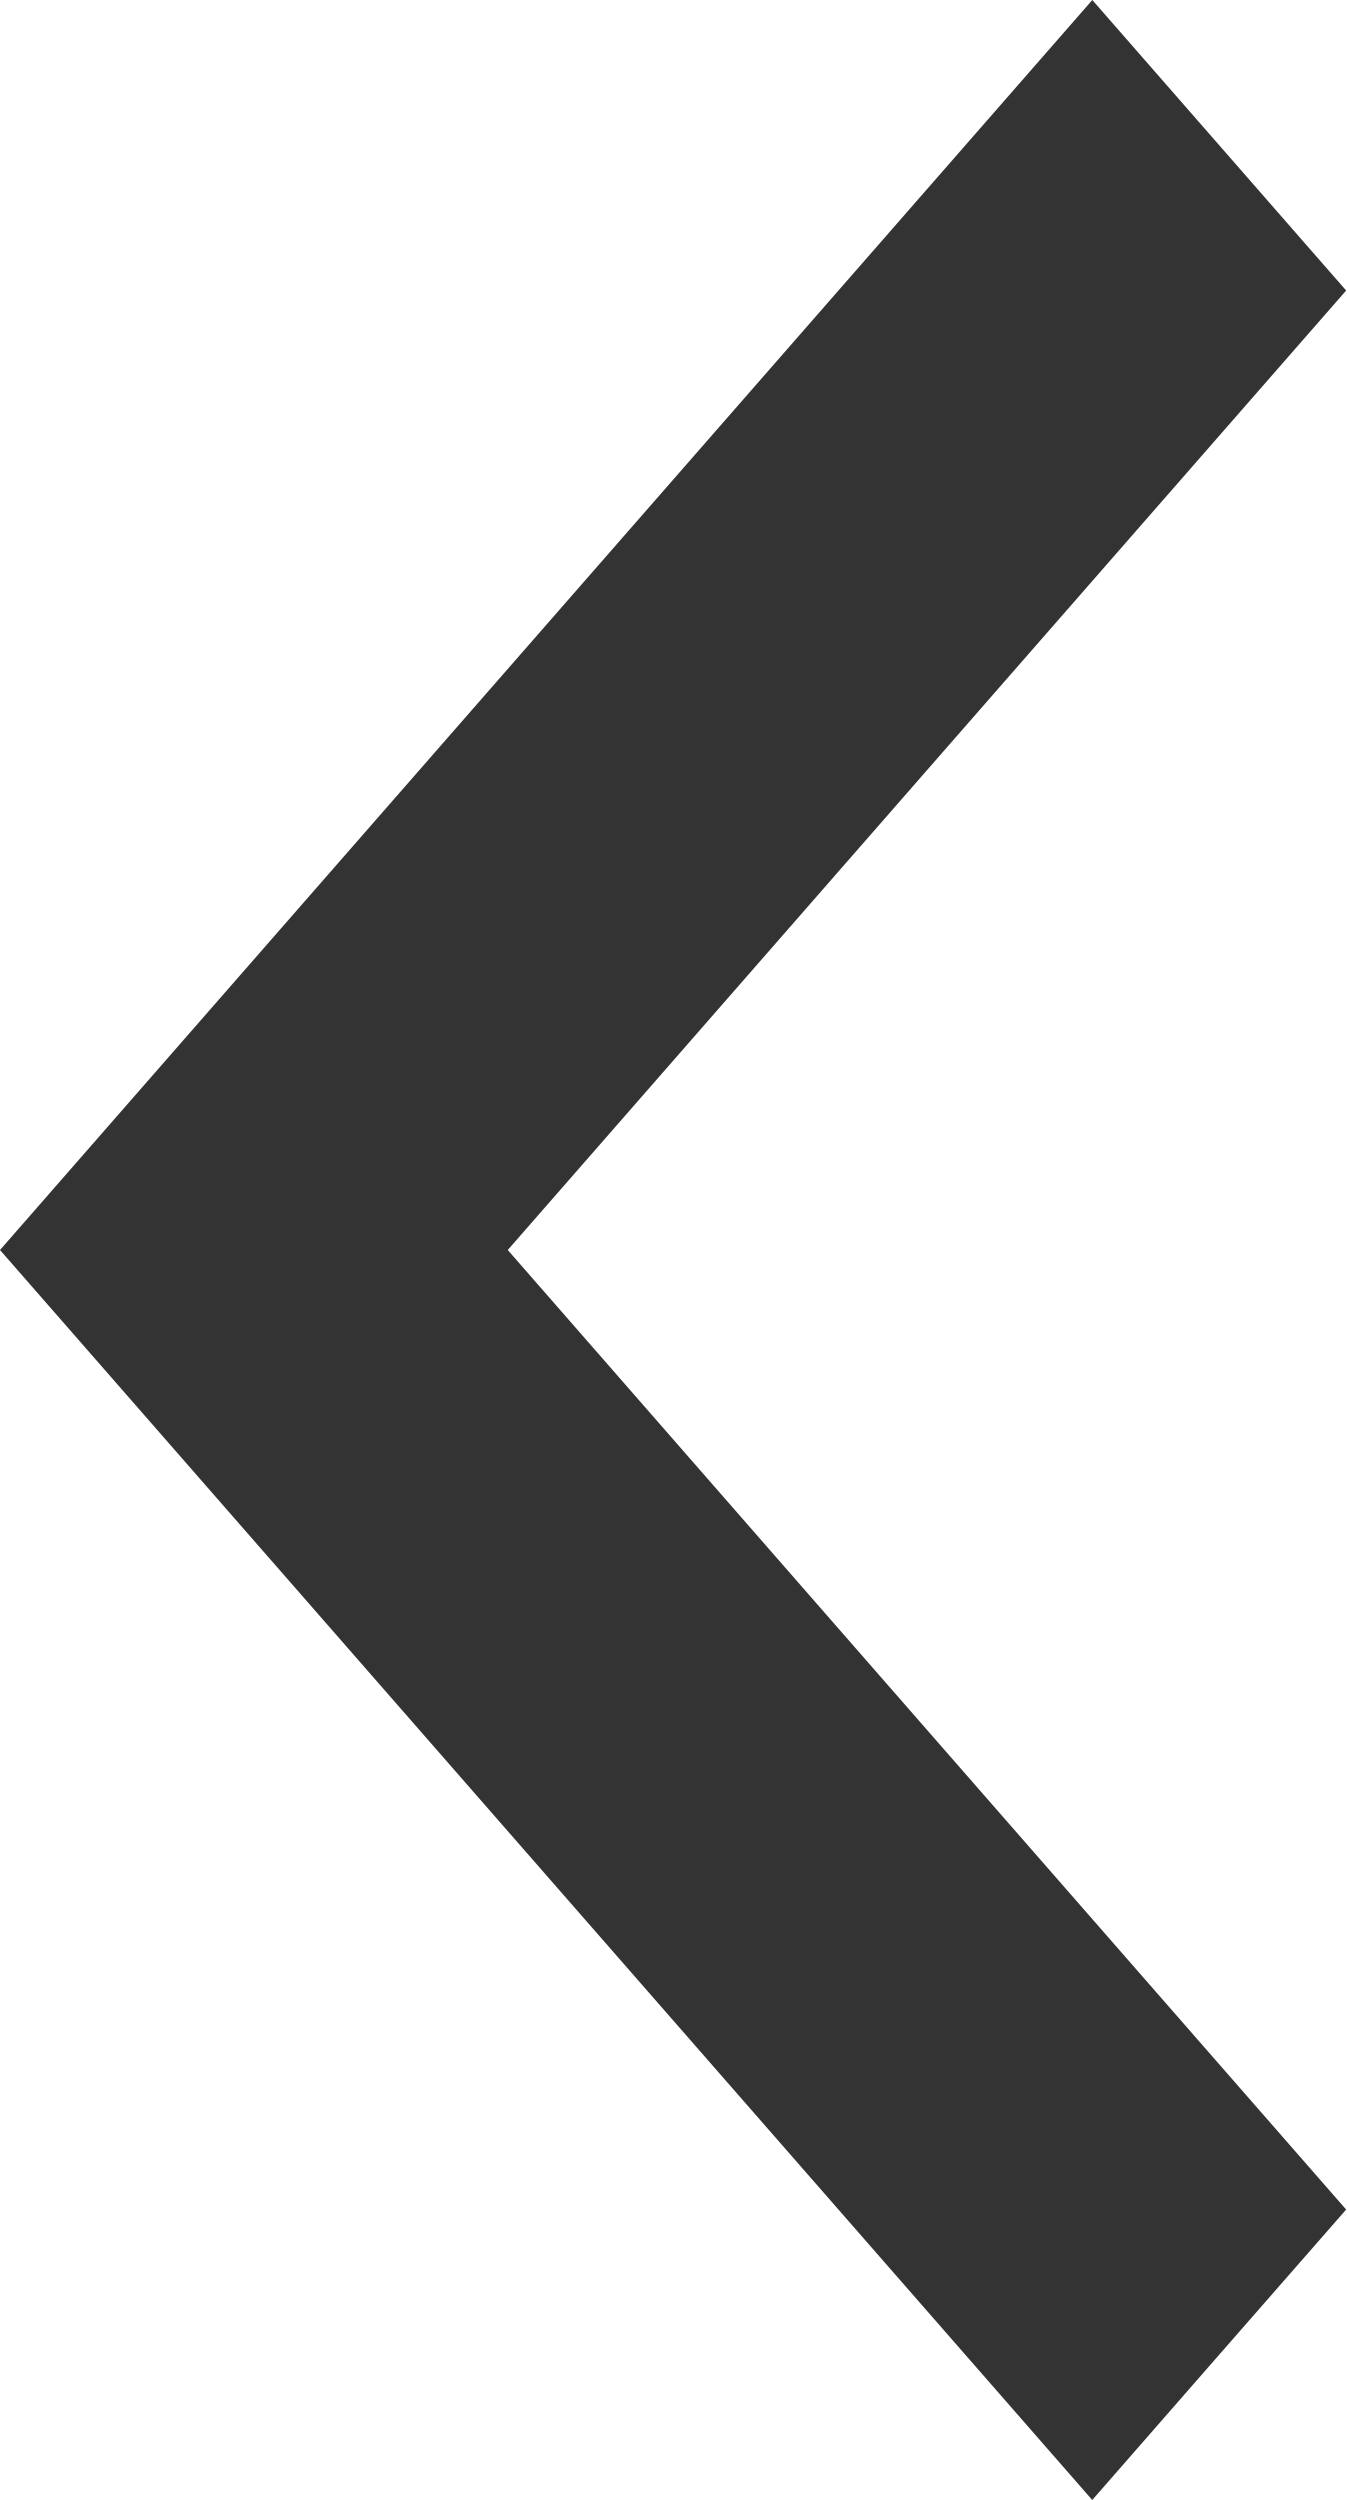
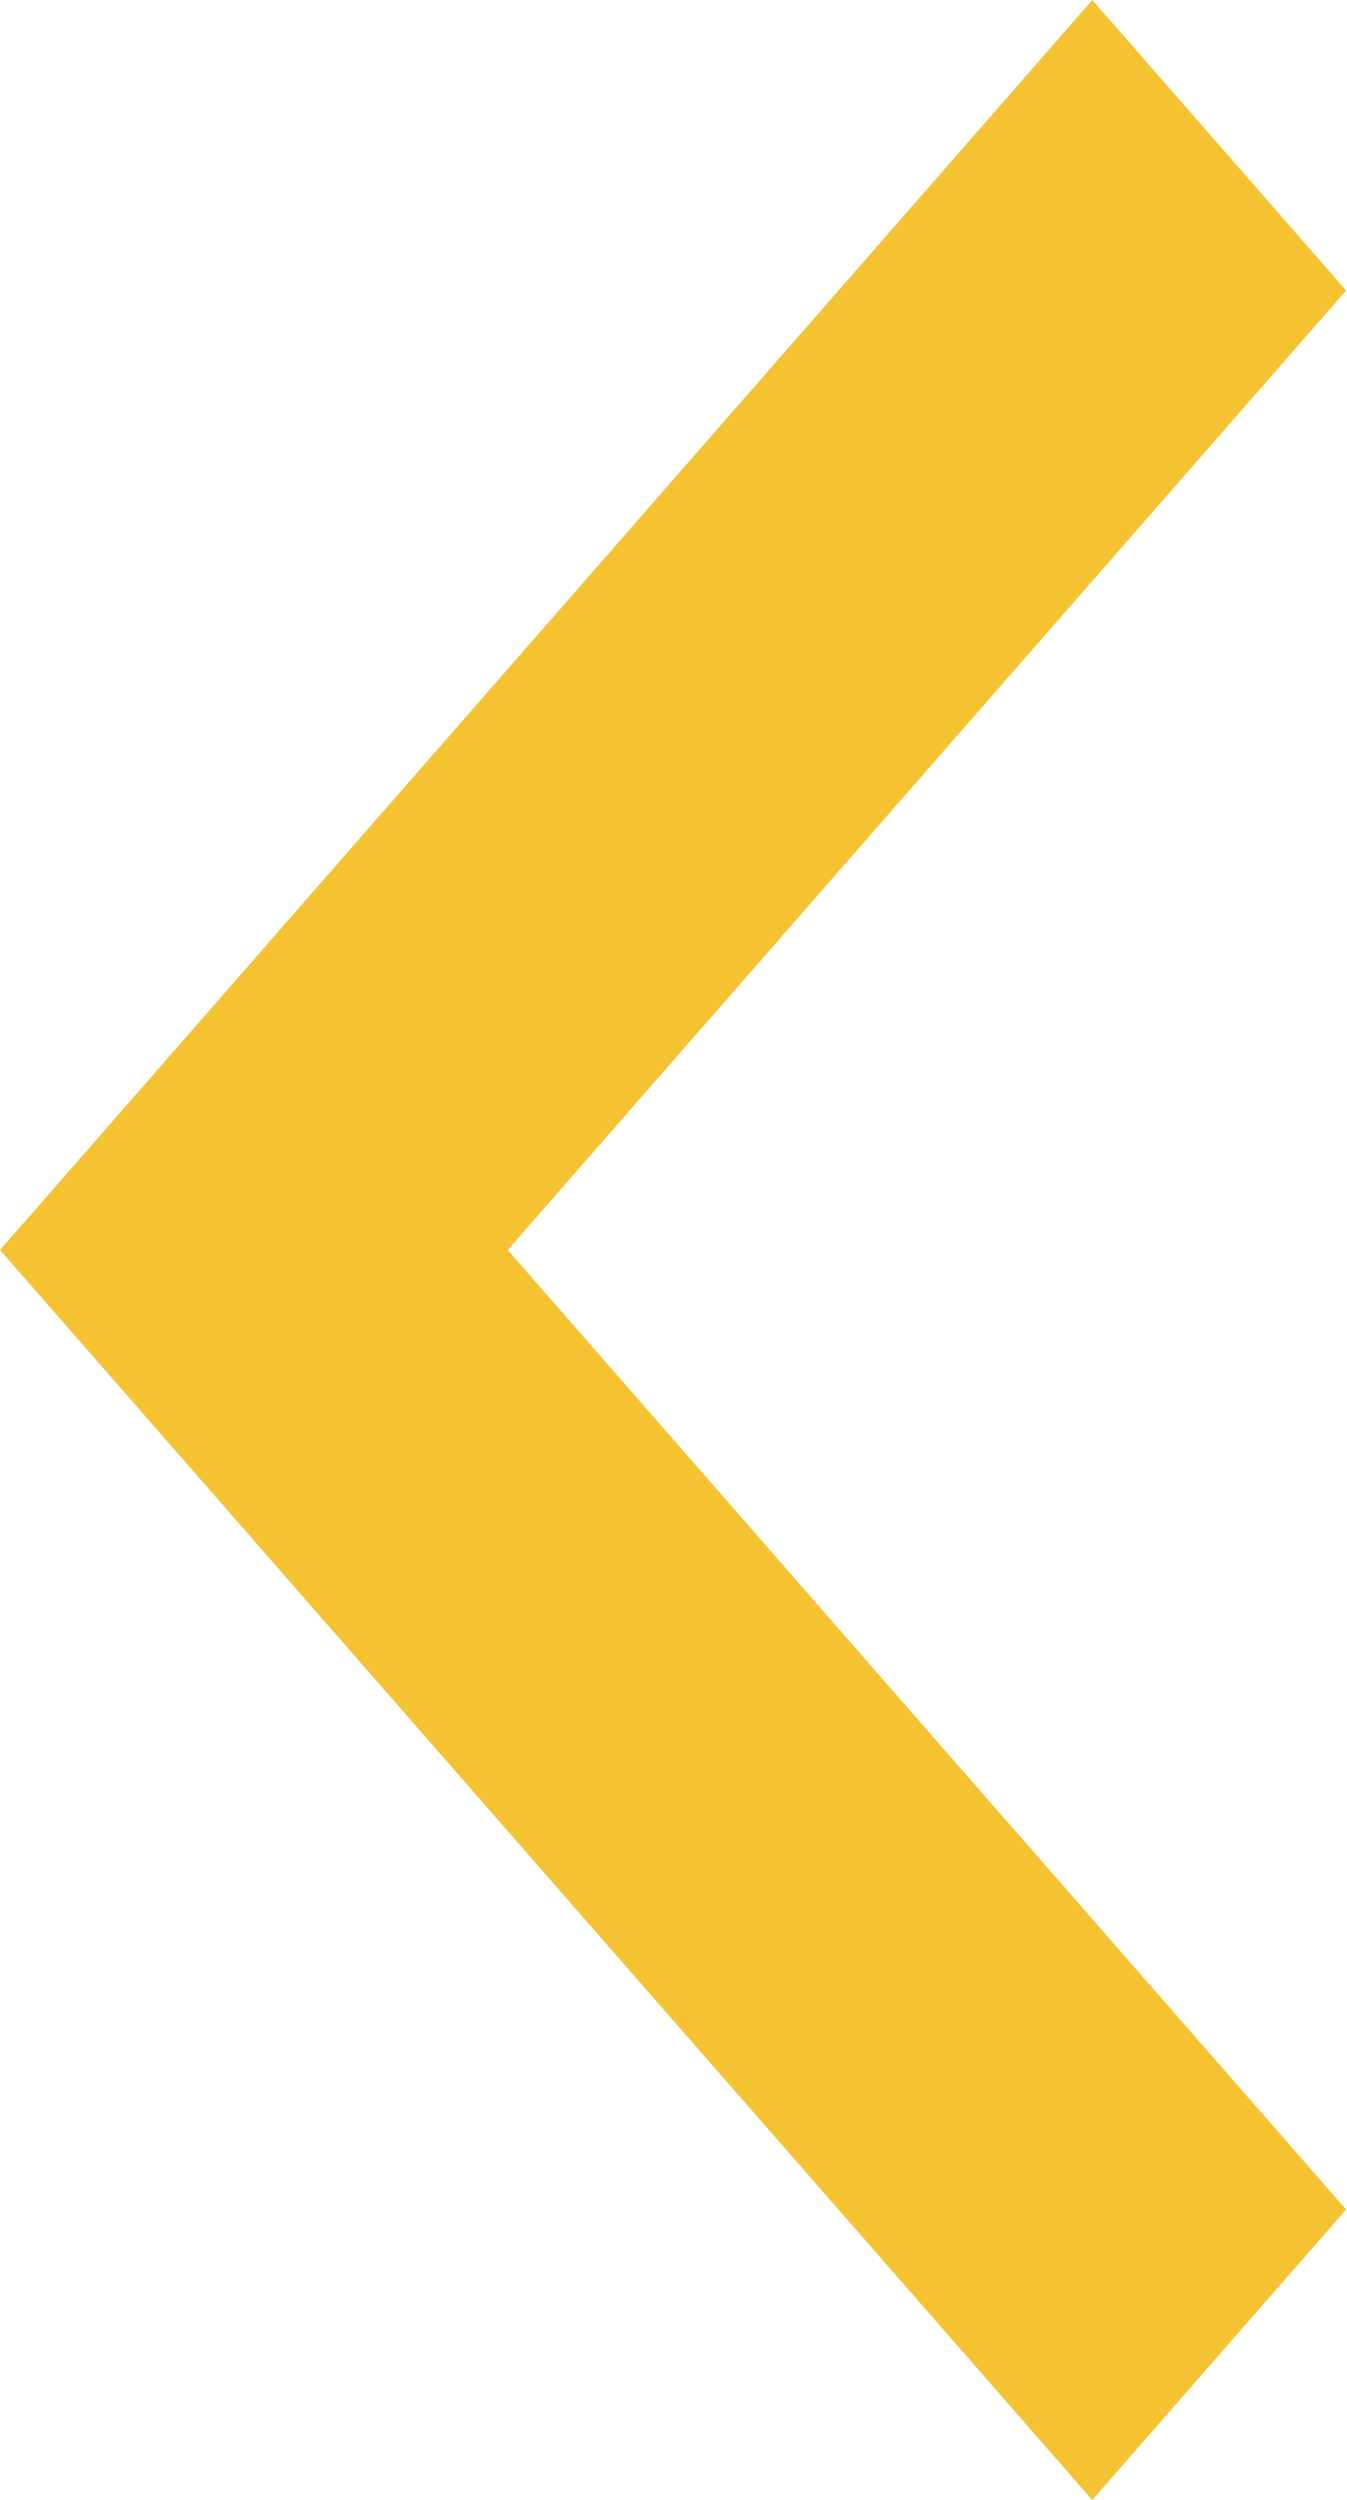
<svg xmlns="http://www.w3.org/2000/svg" width="21" height="39" viewBox="0 0 21 39" fill="none">
-   <path fill-rule="evenodd" clip-rule="evenodd" d="M19.02 2.266L21 4.532L14.46 12.016L7.921 19.5L14.46 26.985L21 34.469L19.019 36.734L17.039 39L8.519 29.25L0 19.5L8.52 9.75L17.04 0L19.02 2.266Z" fill="#333333" />
+   <path fill-rule="evenodd" clip-rule="evenodd" d="M19.02 2.266L21 4.532L14.46 12.016L7.921 19.5L14.46 26.985L21 34.469L19.019 36.734L17.039 39L8.519 29.25L0 19.5L8.52 9.75L17.04 0L19.02 2.266Z" fill="#F5C331" />
</svg>
